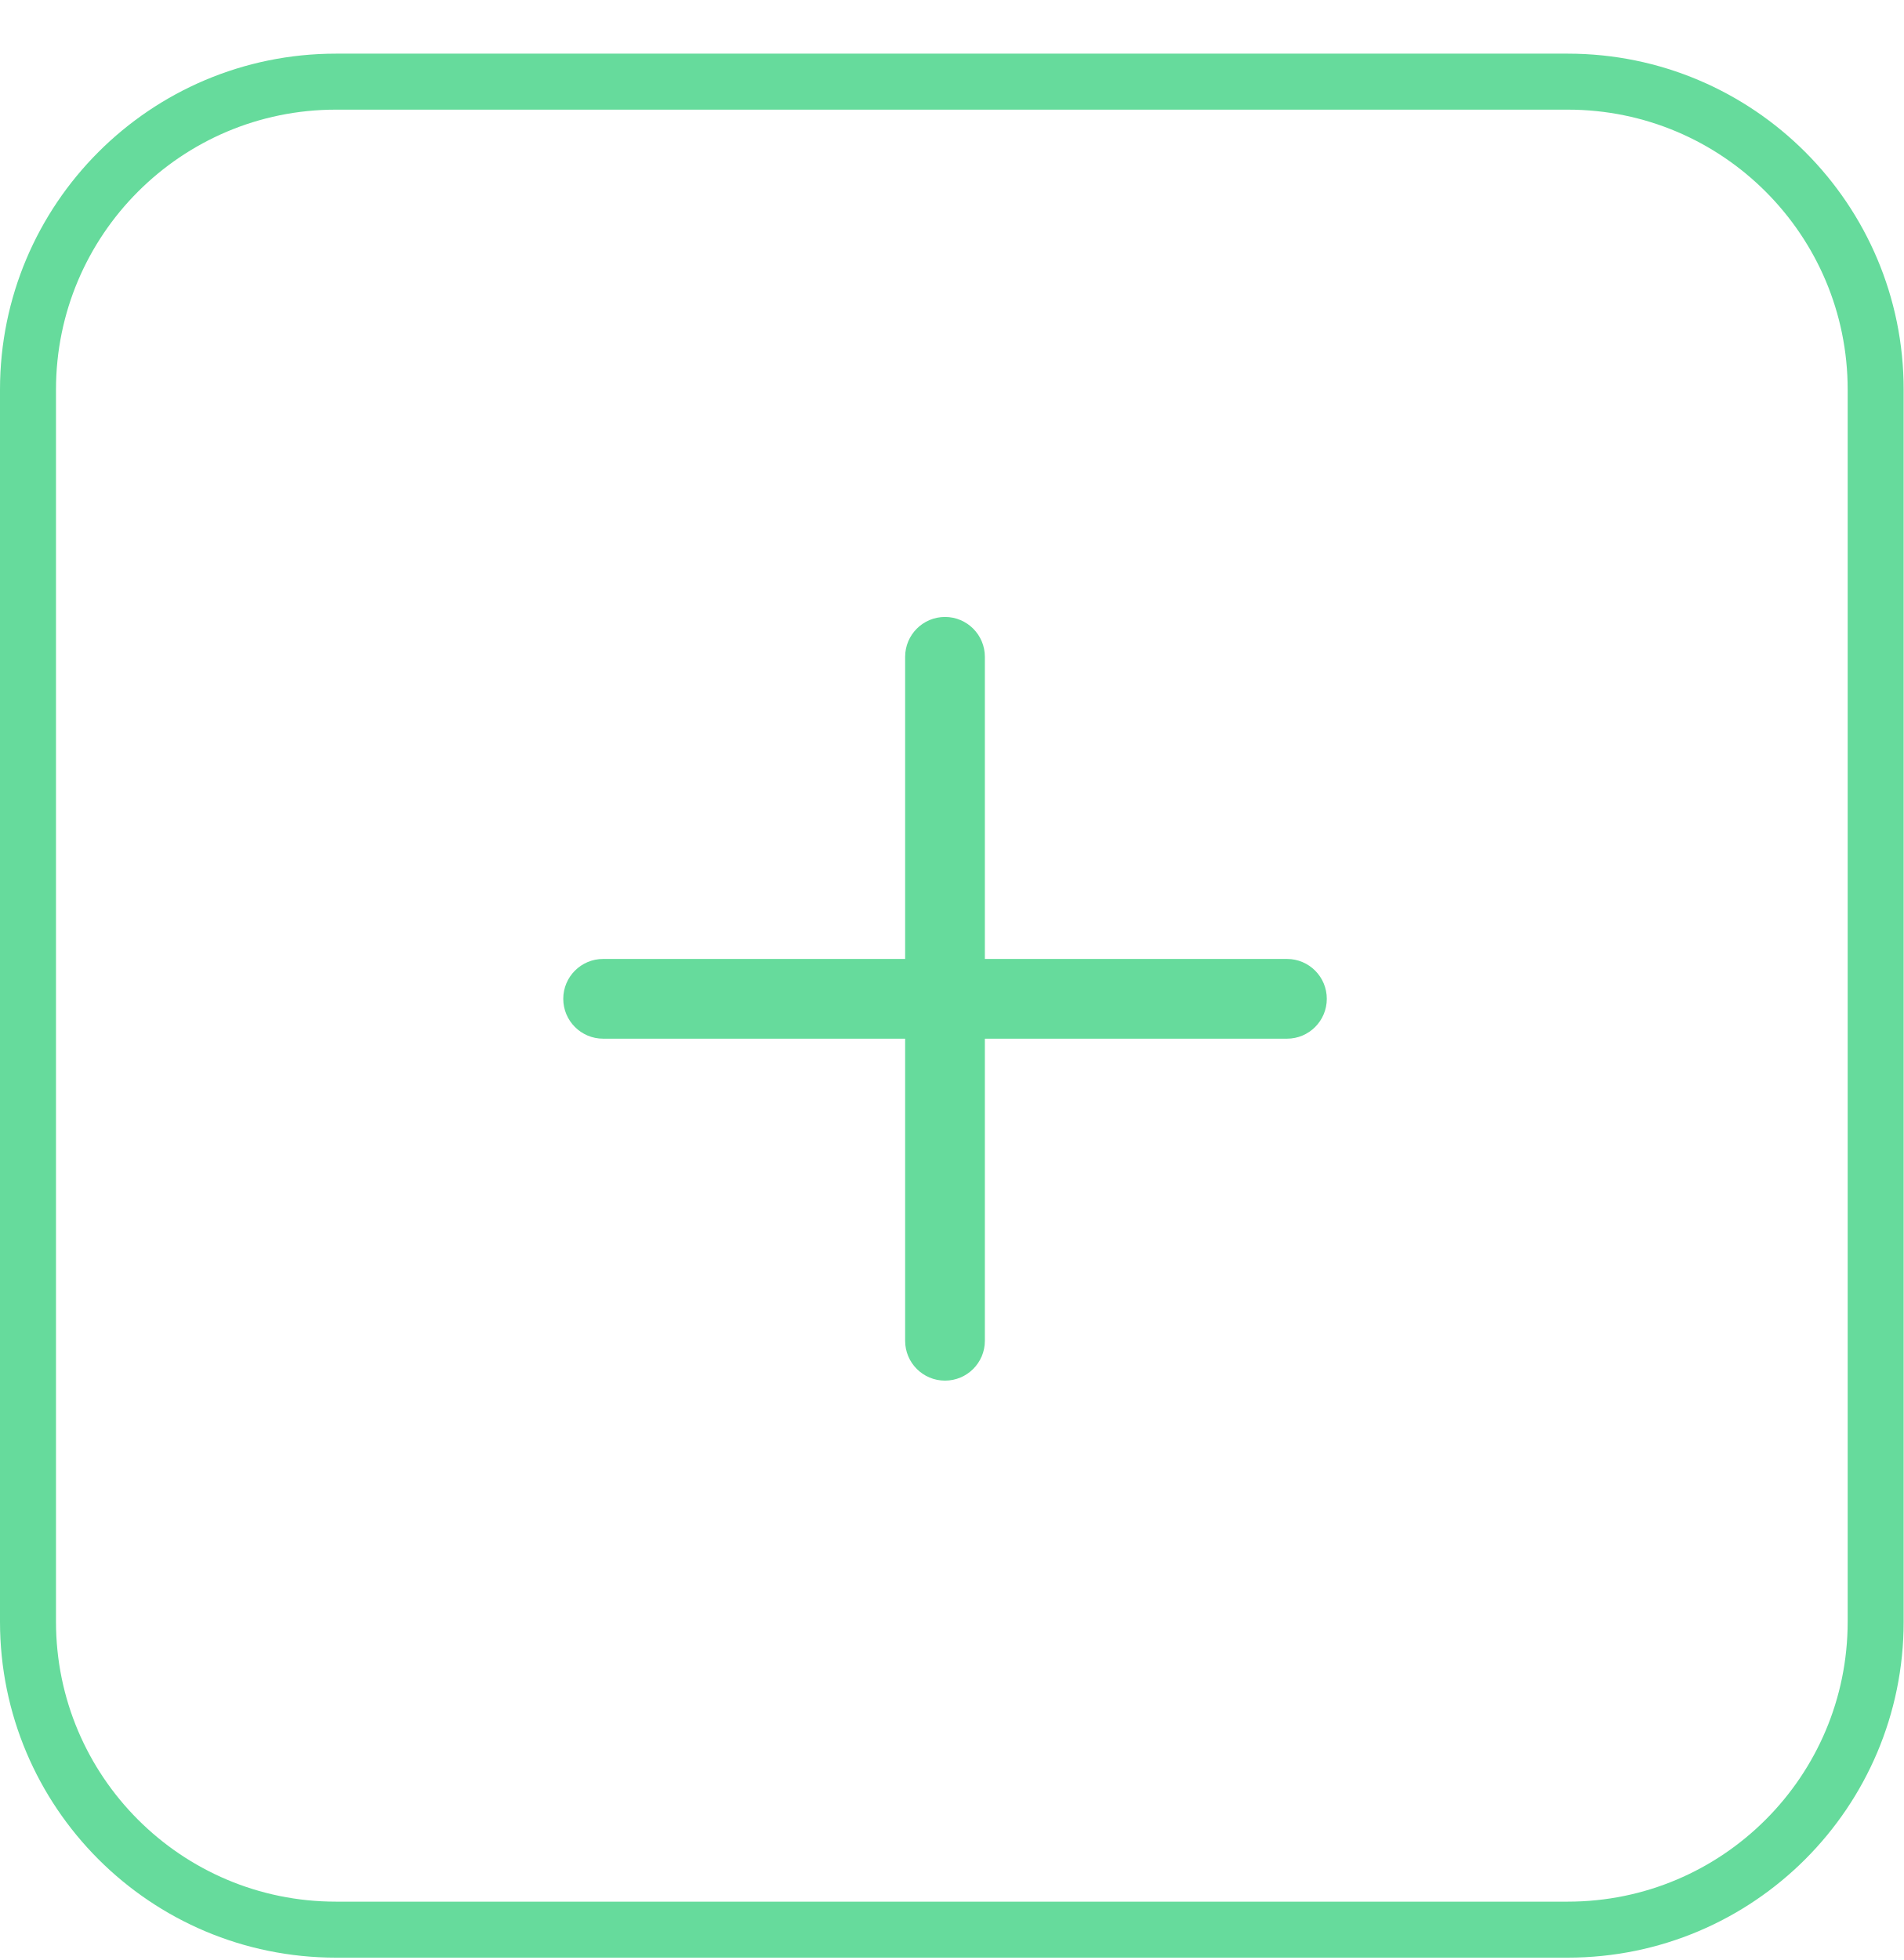
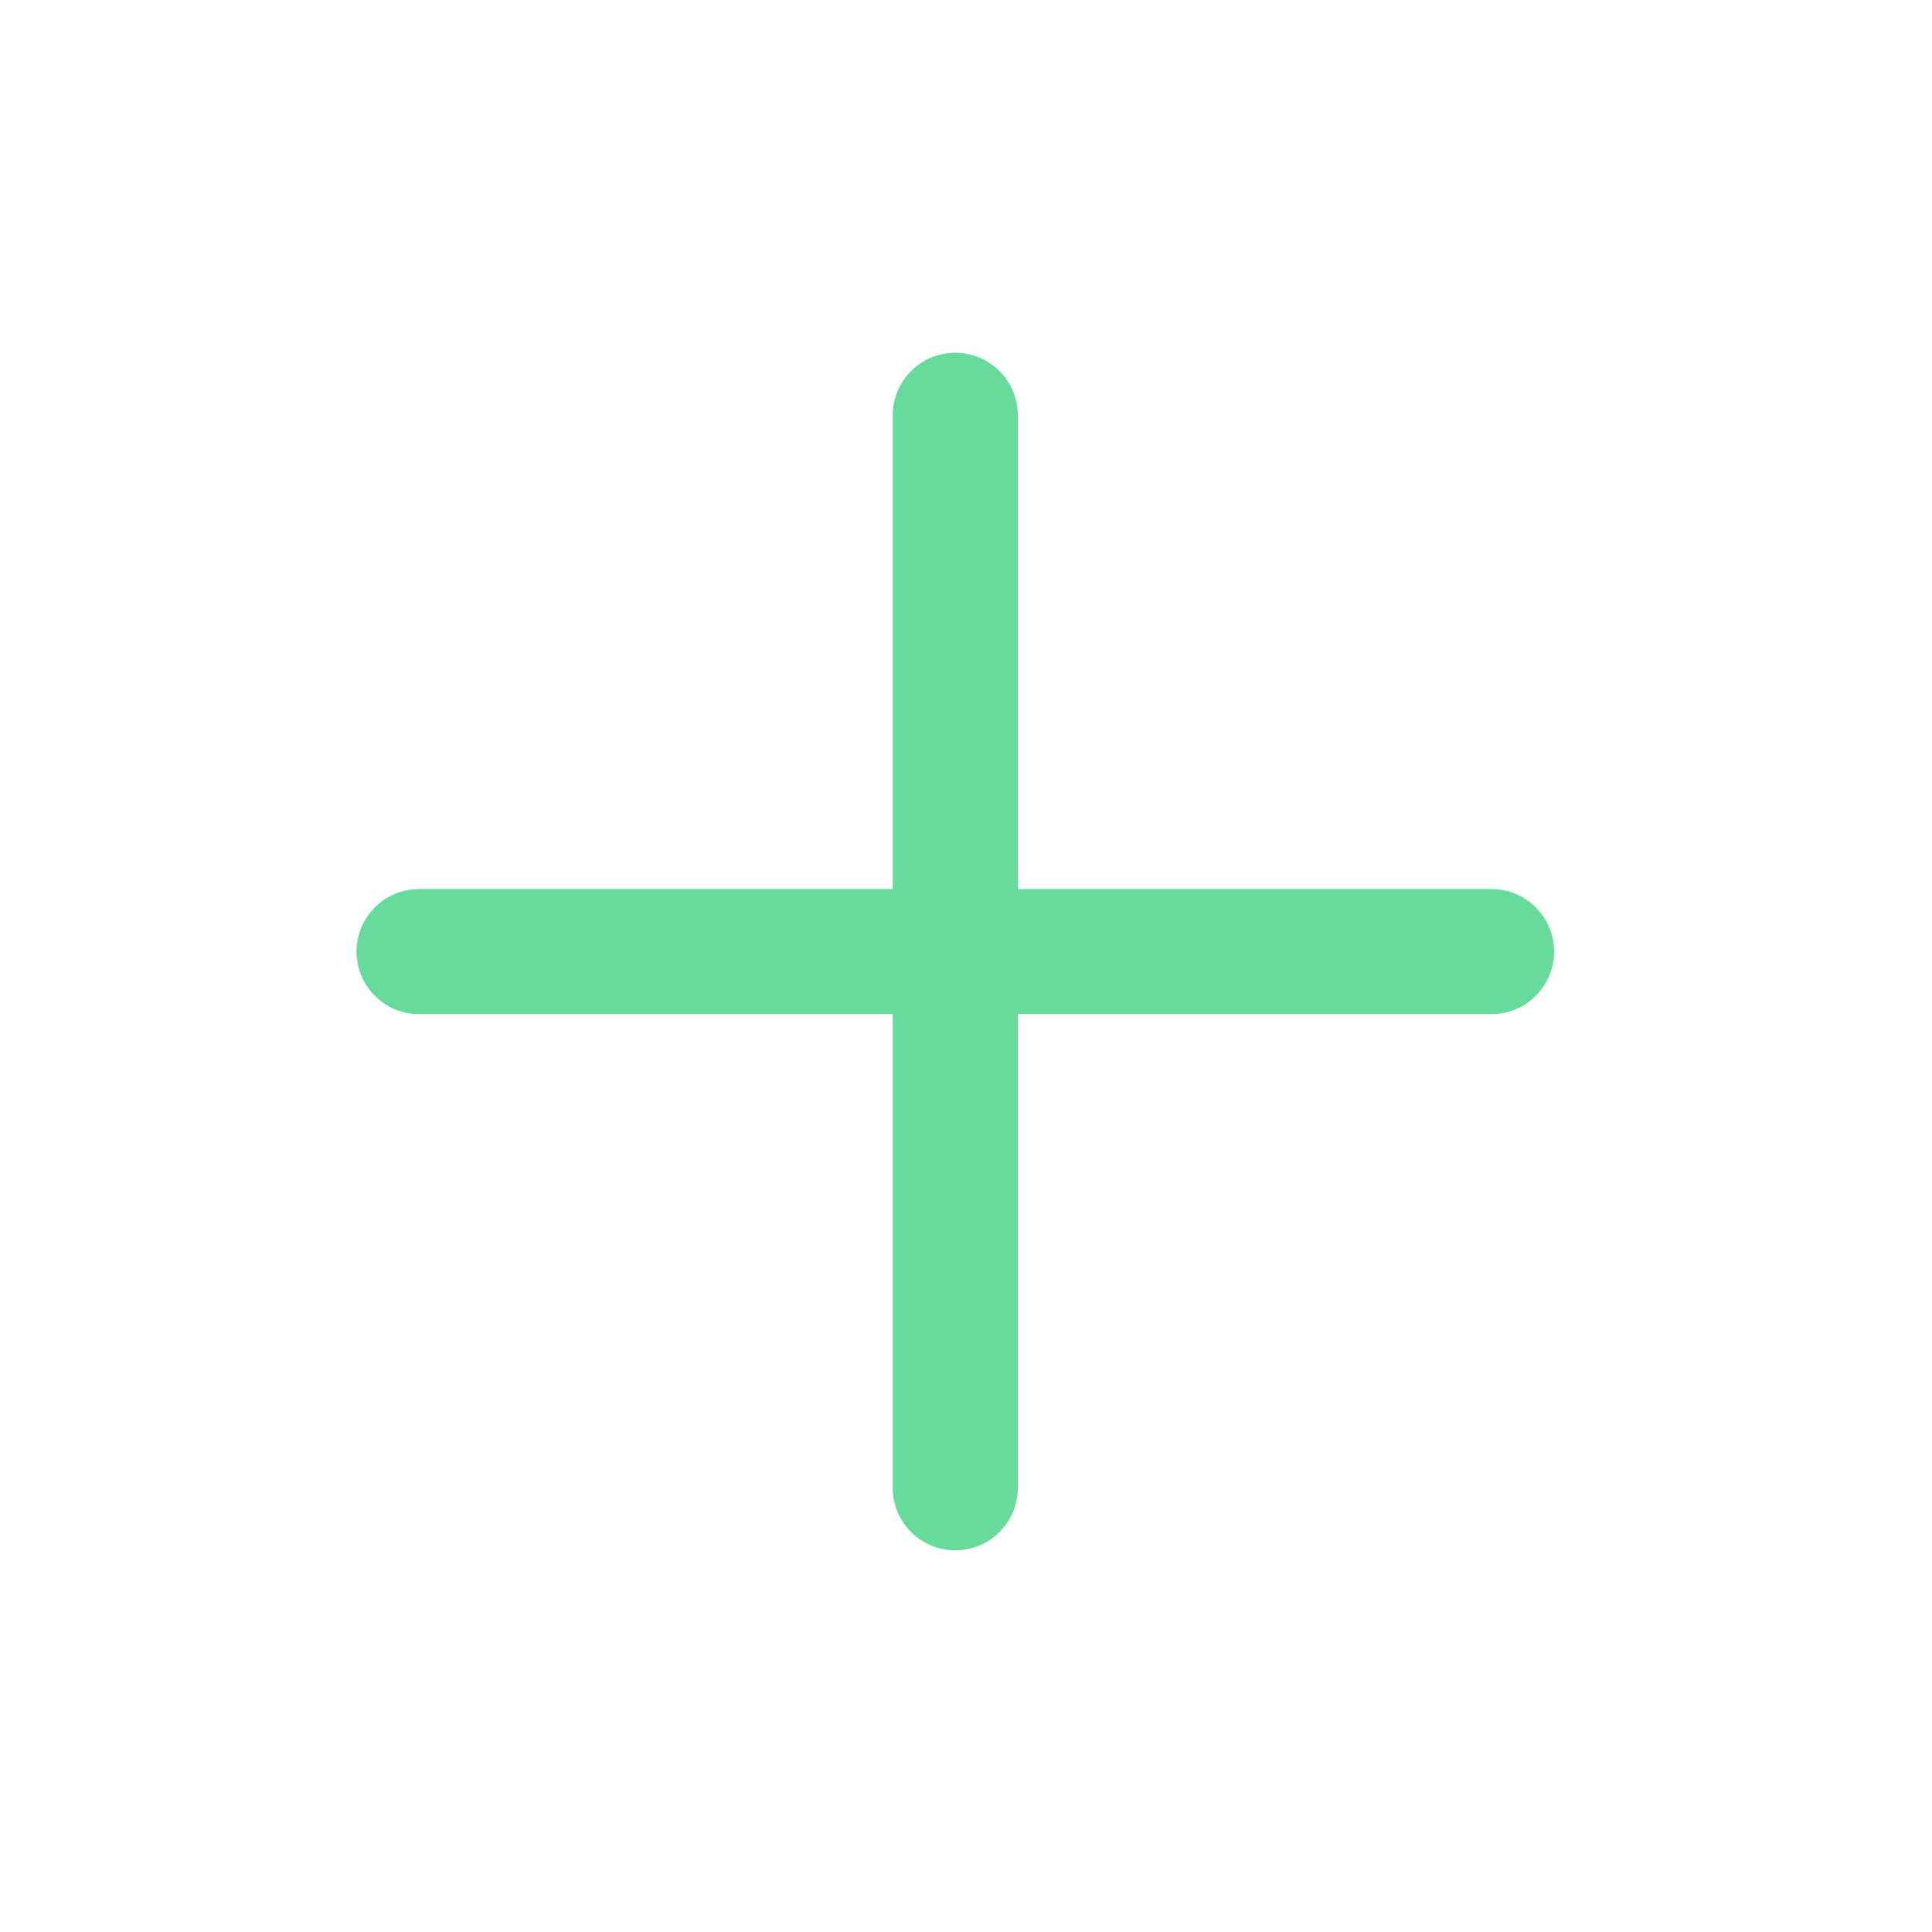
- <svg xmlns="http://www.w3.org/2000/svg" width="34" height="35" viewBox="0 0 34 35" fill="none">
-   <path fill-rule="evenodd" clip-rule="evenodd" d="M17.59 11.729C17.59 11.336 17.271 11.017 16.878 11.017C16.485 11.017 16.166 11.336 16.166 11.729V17.124H10.772C10.379 17.124 10.06 17.443 10.06 17.836C10.06 18.229 10.379 18.548 10.772 18.548H16.166V23.943C16.166 24.336 16.485 24.654 16.878 24.654C17.271 24.654 17.59 24.336 17.59 23.943V18.548H22.986C23.379 18.548 23.697 18.229 23.697 17.836C23.697 17.443 23.379 17.124 22.986 17.124H17.59V11.729Z" fill="#66DB9C" />
-   <rect x="0.5" y="1.458" width="33" height="33" rx="5.5" stroke="#66DB9C" />
+ <svg xmlns="http://www.w3.org/2000/svg" width="22" height="22" viewBox="0 0 22 22" fill="none">
+   <path fill-rule="evenodd" clip-rule="evenodd" d="M11.59 4.729C11.59 4.336 11.271 4.017 10.878 4.017C10.485 4.017 10.166 4.336 10.166 4.729V10.124H4.771C4.378 10.124 4.06 10.443 4.06 10.836C4.06 11.229 4.378 11.548 4.771 11.548H10.166V16.943C10.166 17.336 10.485 17.654 10.878 17.654C11.271 17.654 11.59 17.336 11.59 16.943V11.548H16.985C17.378 11.548 17.697 11.229 17.697 10.836C17.697 10.443 17.378 10.124 16.985 10.124H11.59V4.729Z" fill="#66DB9C" />
</svg>
